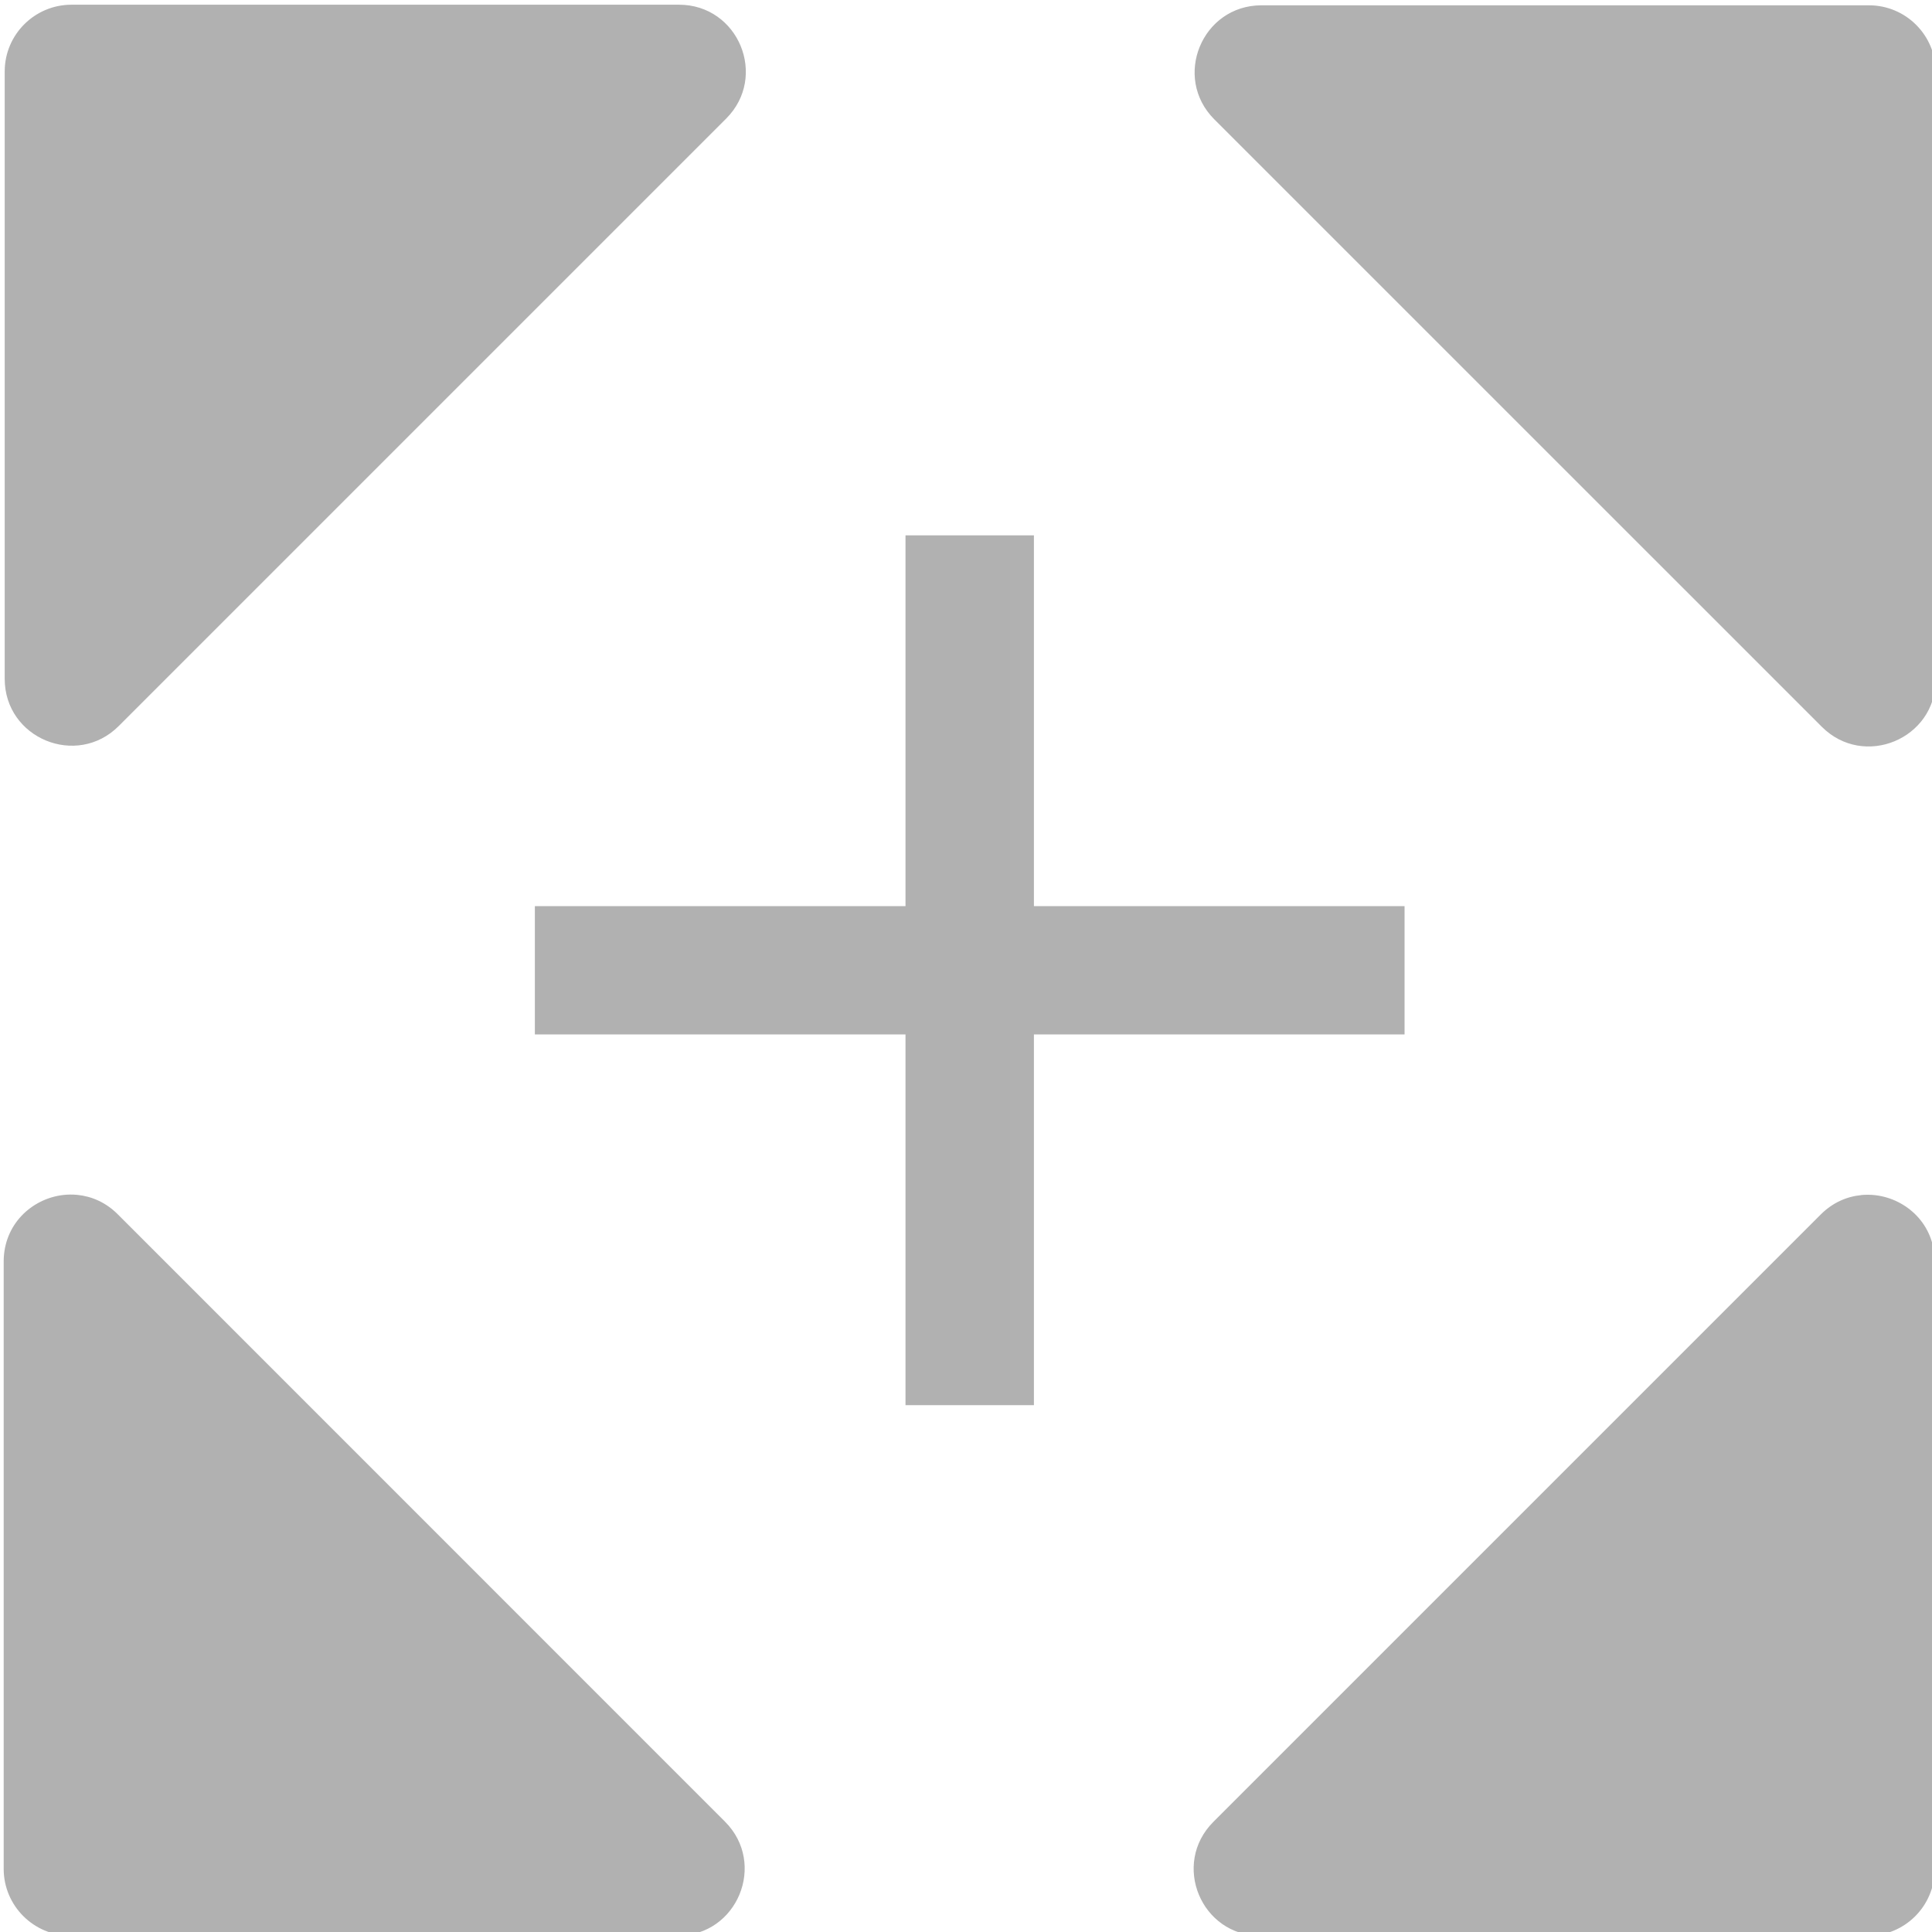
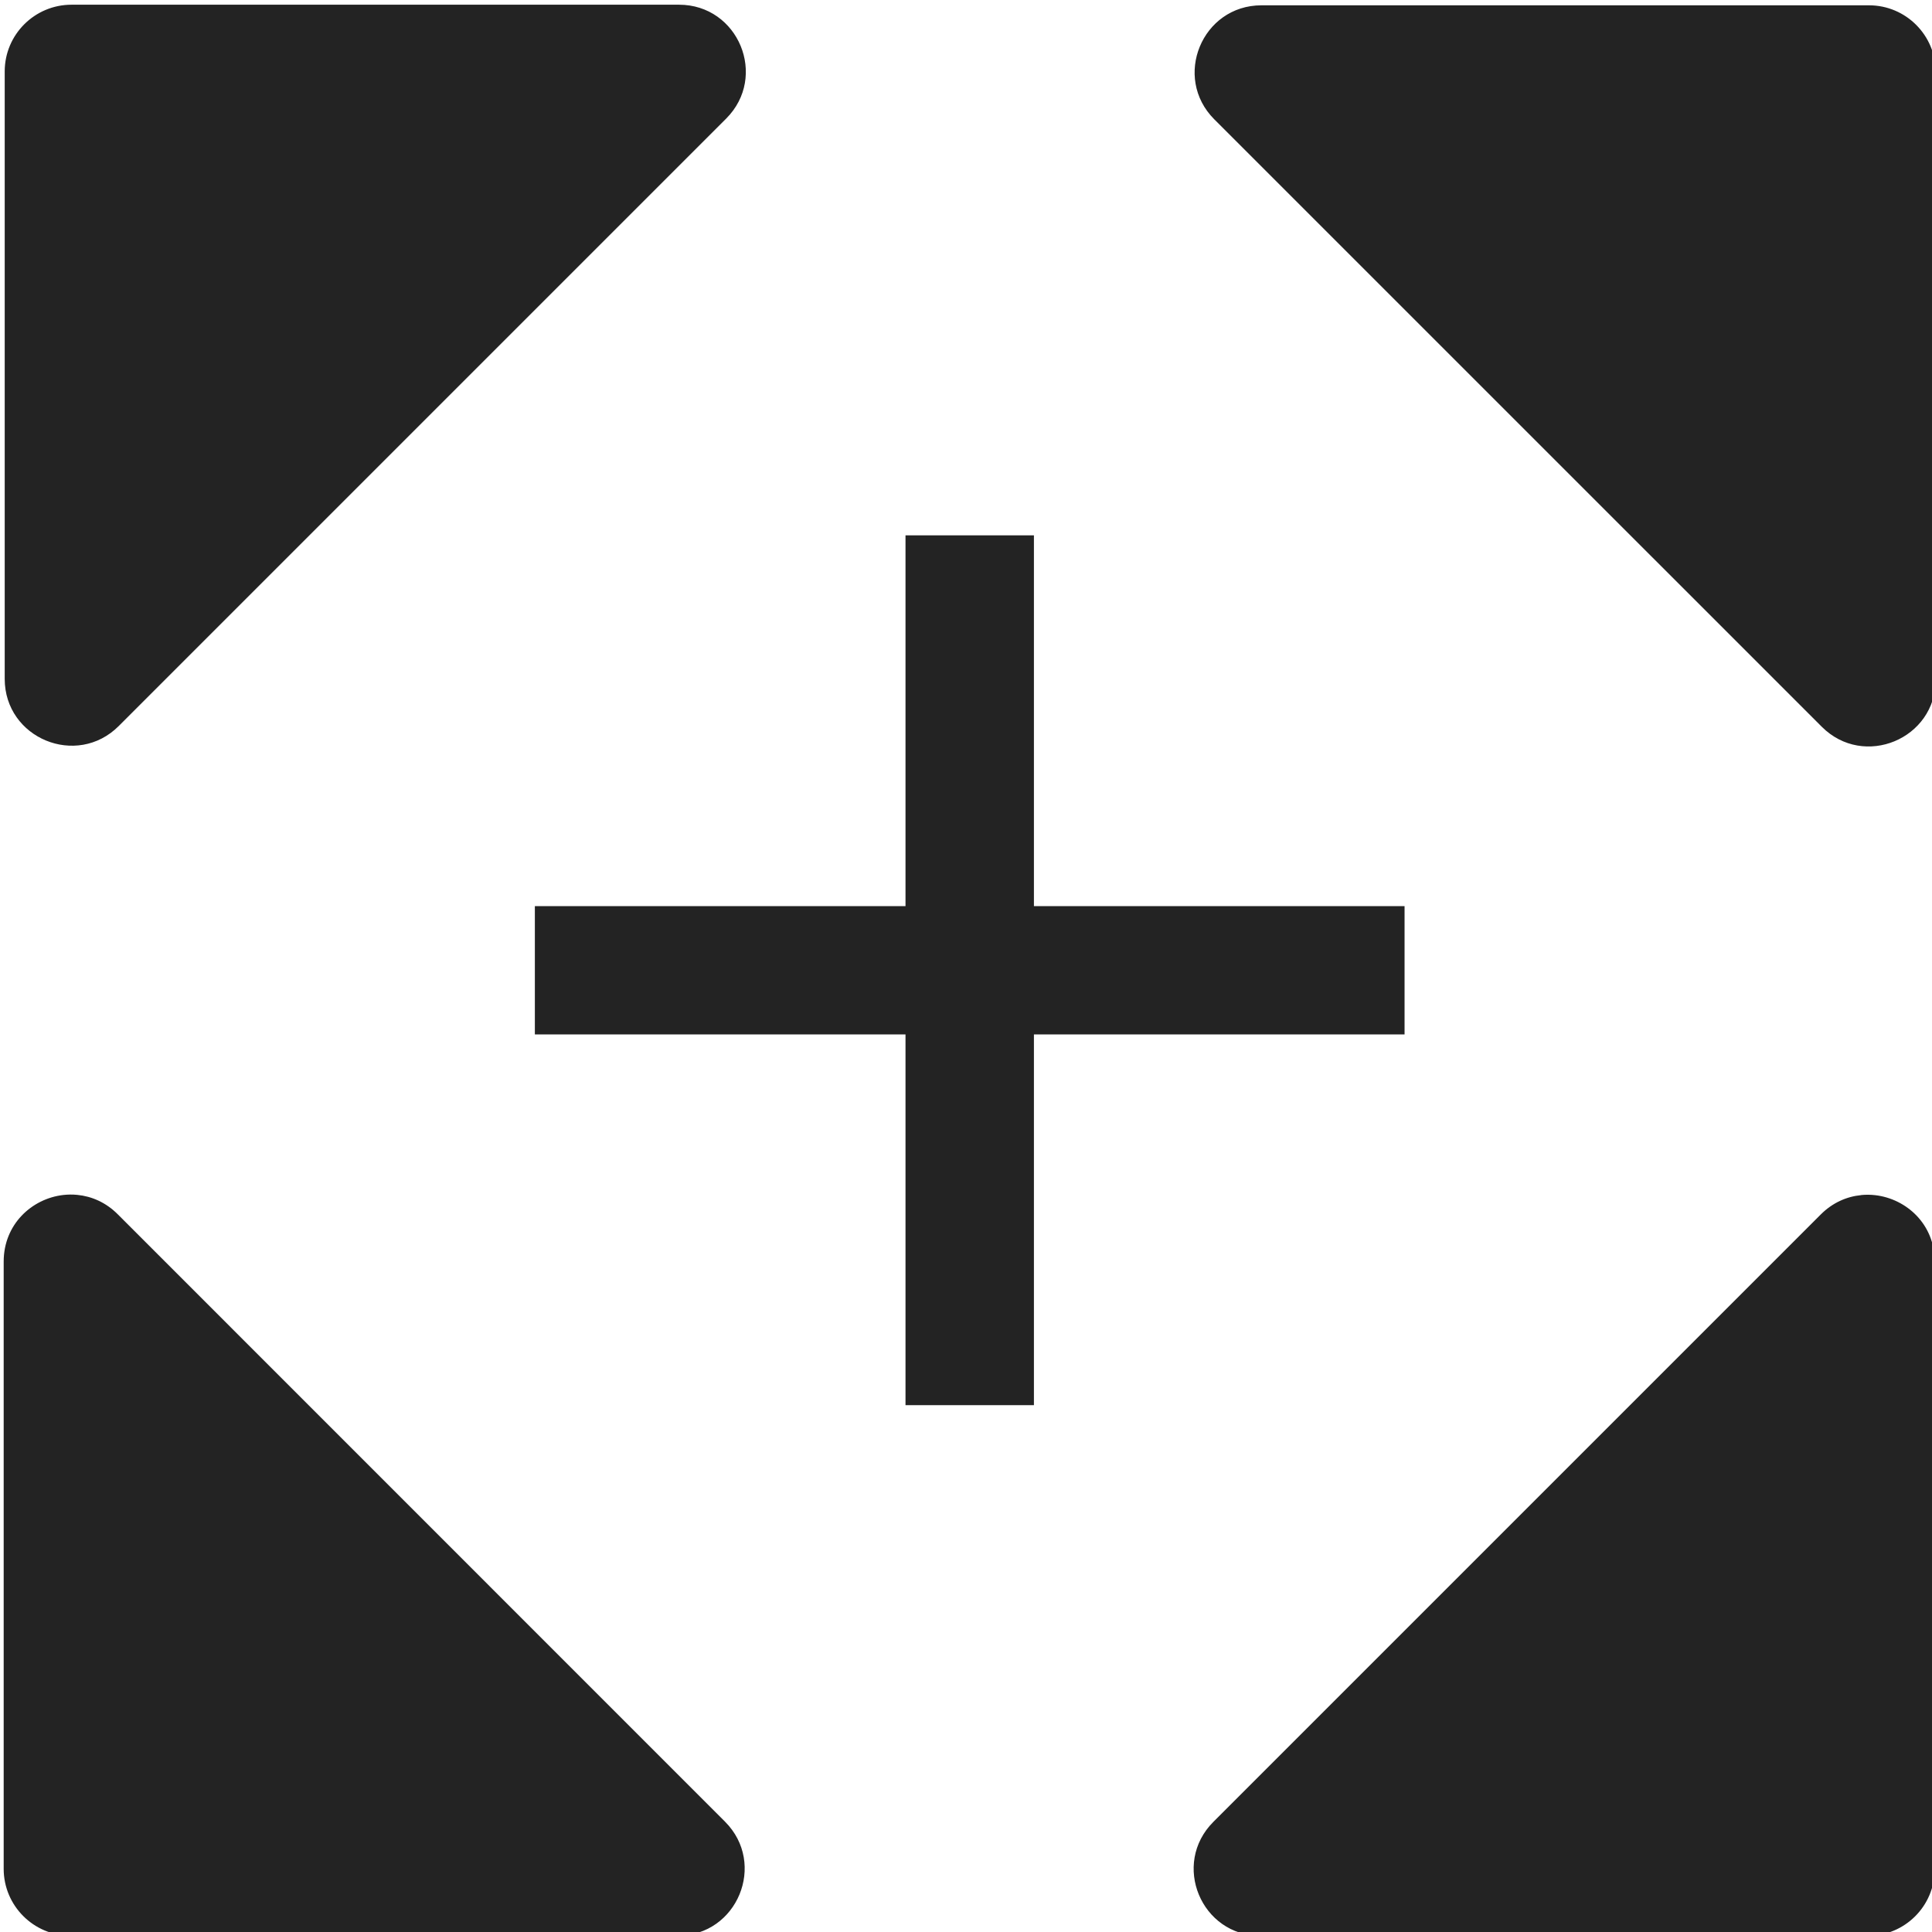
<svg xmlns="http://www.w3.org/2000/svg" id="Calque_1" data-name="Calque 1" viewBox="0 0 32 32" version="1.1">
  <defs id="defs4">
    <style id="style2">.cls-1,.cls-2{fill:none;stroke:#e3e3e3;stroke-miterlimit:10;}.cls-1{stroke-width:3px;}.cls-2{stroke-width:2px;}</style>
    <style id="style1399">.cls-1{fill:#e3e3e3;}</style>
    <style id="style1399-4">.cls-1{fill:#e3e3e3;}</style>
    <style id="style1399-5">.cls-1{fill:#e3e3e3;}</style>
    <style id="style1399-7">.cls-1{fill:#e3e3e3;}</style>
    <style id="style1399-3">.cls-1{fill:#e3e3e3;}</style>
    <style id="style1399-1">.cls-1{fill:#e3e3e3;}</style>
    <style id="style1399-5-8">.cls-1{fill:#e3e3e3;}</style>
    <style id="style1399-8">.cls-1{fill:#e3e3e3;}</style>
    <style id="style1399-7-8">.cls-1{fill:#e3e3e3;}</style>
    <style id="style1399-1-5">.cls-1{fill:#e3e3e3;}</style>
    <style id="style1399-5-6">.cls-1{fill:#e3e3e3;}</style>
    <style id="style1399-8-9">.cls-1{fill:#e3e3e3;}</style>
    <style id="style1399-2">.cls-1{fill:#e3e3e3;}</style>
    <style id="style1399-1-1">.cls-1{fill:#e3e3e3;}</style>
    <style id="style1399-5-5">.cls-1{fill:#e3e3e3;}</style>
    <style id="style1399-8-99">.cls-1{fill:#e3e3e3;}</style>
    <style id="style857">.cls-1{fill:#e52120;}.cls-1,.cls-2,.cls-3,.cls-4,.cls-5{stroke:#000;stroke-miterlimit:10;stroke-width:1.2px;}.cls-2{fill:#6dbc88;}.cls-3{fill:#701034;}.cls-4{fill:#51aae0;}.cls-5{fill:none;}</style>
  </defs>
-   <path id="path3259" style="color:#000000;fill:#b1b1b1;fill-opacity:1;stroke-linecap:round;-inkscape-stroke:none" d="m 1.185,0.078 c -0.611,3e-7 -1.107,0.495 -1.107,1.105 V 11.244 c 0,0.985 1.192,1.478 1.889,0.781 L 12.027,1.965 C 12.724,1.268 12.231,0.078 11.246,0.078 Z m 19.709,0.01 c -0.985,-6e-7 -1.478,1.192 -0.781,1.889 l 10.062,10.061 c 0.697,0.697 1.887,0.202 1.887,-0.783 V 1.195 c 0,-0.611 -0.495,-1.107 -1.105,-1.107 z M 14.998,8.867 V 15.008 H 8.859 v 2.125 h 6.139 v 6.141 h 2.127 v -6.141 h 6.139 v -2.125 H 17.125 V 8.867 Z M 1.281,19.791 c -0.079,-0.008 -0.158,-0.007 -0.236,0.002 -0.519,0.061 -0.984,0.486 -0.984,1.102 v 10.059 c 1e-6,0.611 0.497,1.107 1.107,1.107 h 10.059 c 0.985,10e-7 1.478,-1.192 0.781,-1.889 L 1.949,20.111 C 1.753,19.915 1.517,19.814 1.281,19.791 Z m 29.545,0.004 c -0.237,0.023 -0.472,0.124 -0.668,0.32 L 20.097,30.176 c -0.697,0.697 -0.204,1.887 0.781,1.887 h 10.062 c 0.611,0 1.105,-0.495 1.105,-1.105 V 20.896 c 0,-0.616 -0.465,-1.039 -0.984,-1.1 -0.078,-0.009 -0.157,-0.01 -0.236,-0.002 z" />
+   <path id="path3259" style="color:#000000;fill:#232323;fill-opacity:1;stroke-linecap:round;-inkscape-stroke:none" d="m 1.185,0.078 c -0.611,3e-7 -1.107,0.495 -1.107,1.105 V 11.244 c 0,0.985 1.192,1.478 1.889,0.781 L 12.027,1.965 C 12.724,1.268 12.231,0.078 11.246,0.078 Z m 19.709,0.01 c -0.985,-6e-7 -1.478,1.192 -0.781,1.889 l 10.062,10.061 c 0.697,0.697 1.887,0.202 1.887,-0.783 V 1.195 c 0,-0.611 -0.495,-1.107 -1.105,-1.107 z M 14.998,8.867 V 15.008 H 8.859 v 2.125 h 6.139 v 6.141 h 2.127 v -6.141 h 6.139 v -2.125 H 17.125 V 8.867 Z M 1.281,19.791 c -0.079,-0.008 -0.158,-0.007 -0.236,0.002 -0.519,0.061 -0.984,0.486 -0.984,1.102 v 10.059 c 1e-6,0.611 0.497,1.107 1.107,1.107 h 10.059 c 0.985,10e-7 1.478,-1.192 0.781,-1.889 L 1.949,20.111 C 1.753,19.915 1.517,19.814 1.281,19.791 Z m 29.545,0.004 c -0.237,0.023 -0.472,0.124 -0.668,0.32 L 20.097,30.176 c -0.697,0.697 -0.204,1.887 0.781,1.887 h 10.062 c 0.611,0 1.105,-0.495 1.105,-1.105 V 20.896 c 0,-0.616 -0.465,-1.039 -0.984,-1.1 -0.078,-0.009 -0.157,-0.01 -0.236,-0.002 z" />
  <style type="text/css" id="style815">
	.st0{fill:#00005B;}
	.st1{fill:#9999FF;}
</style>
</svg>
